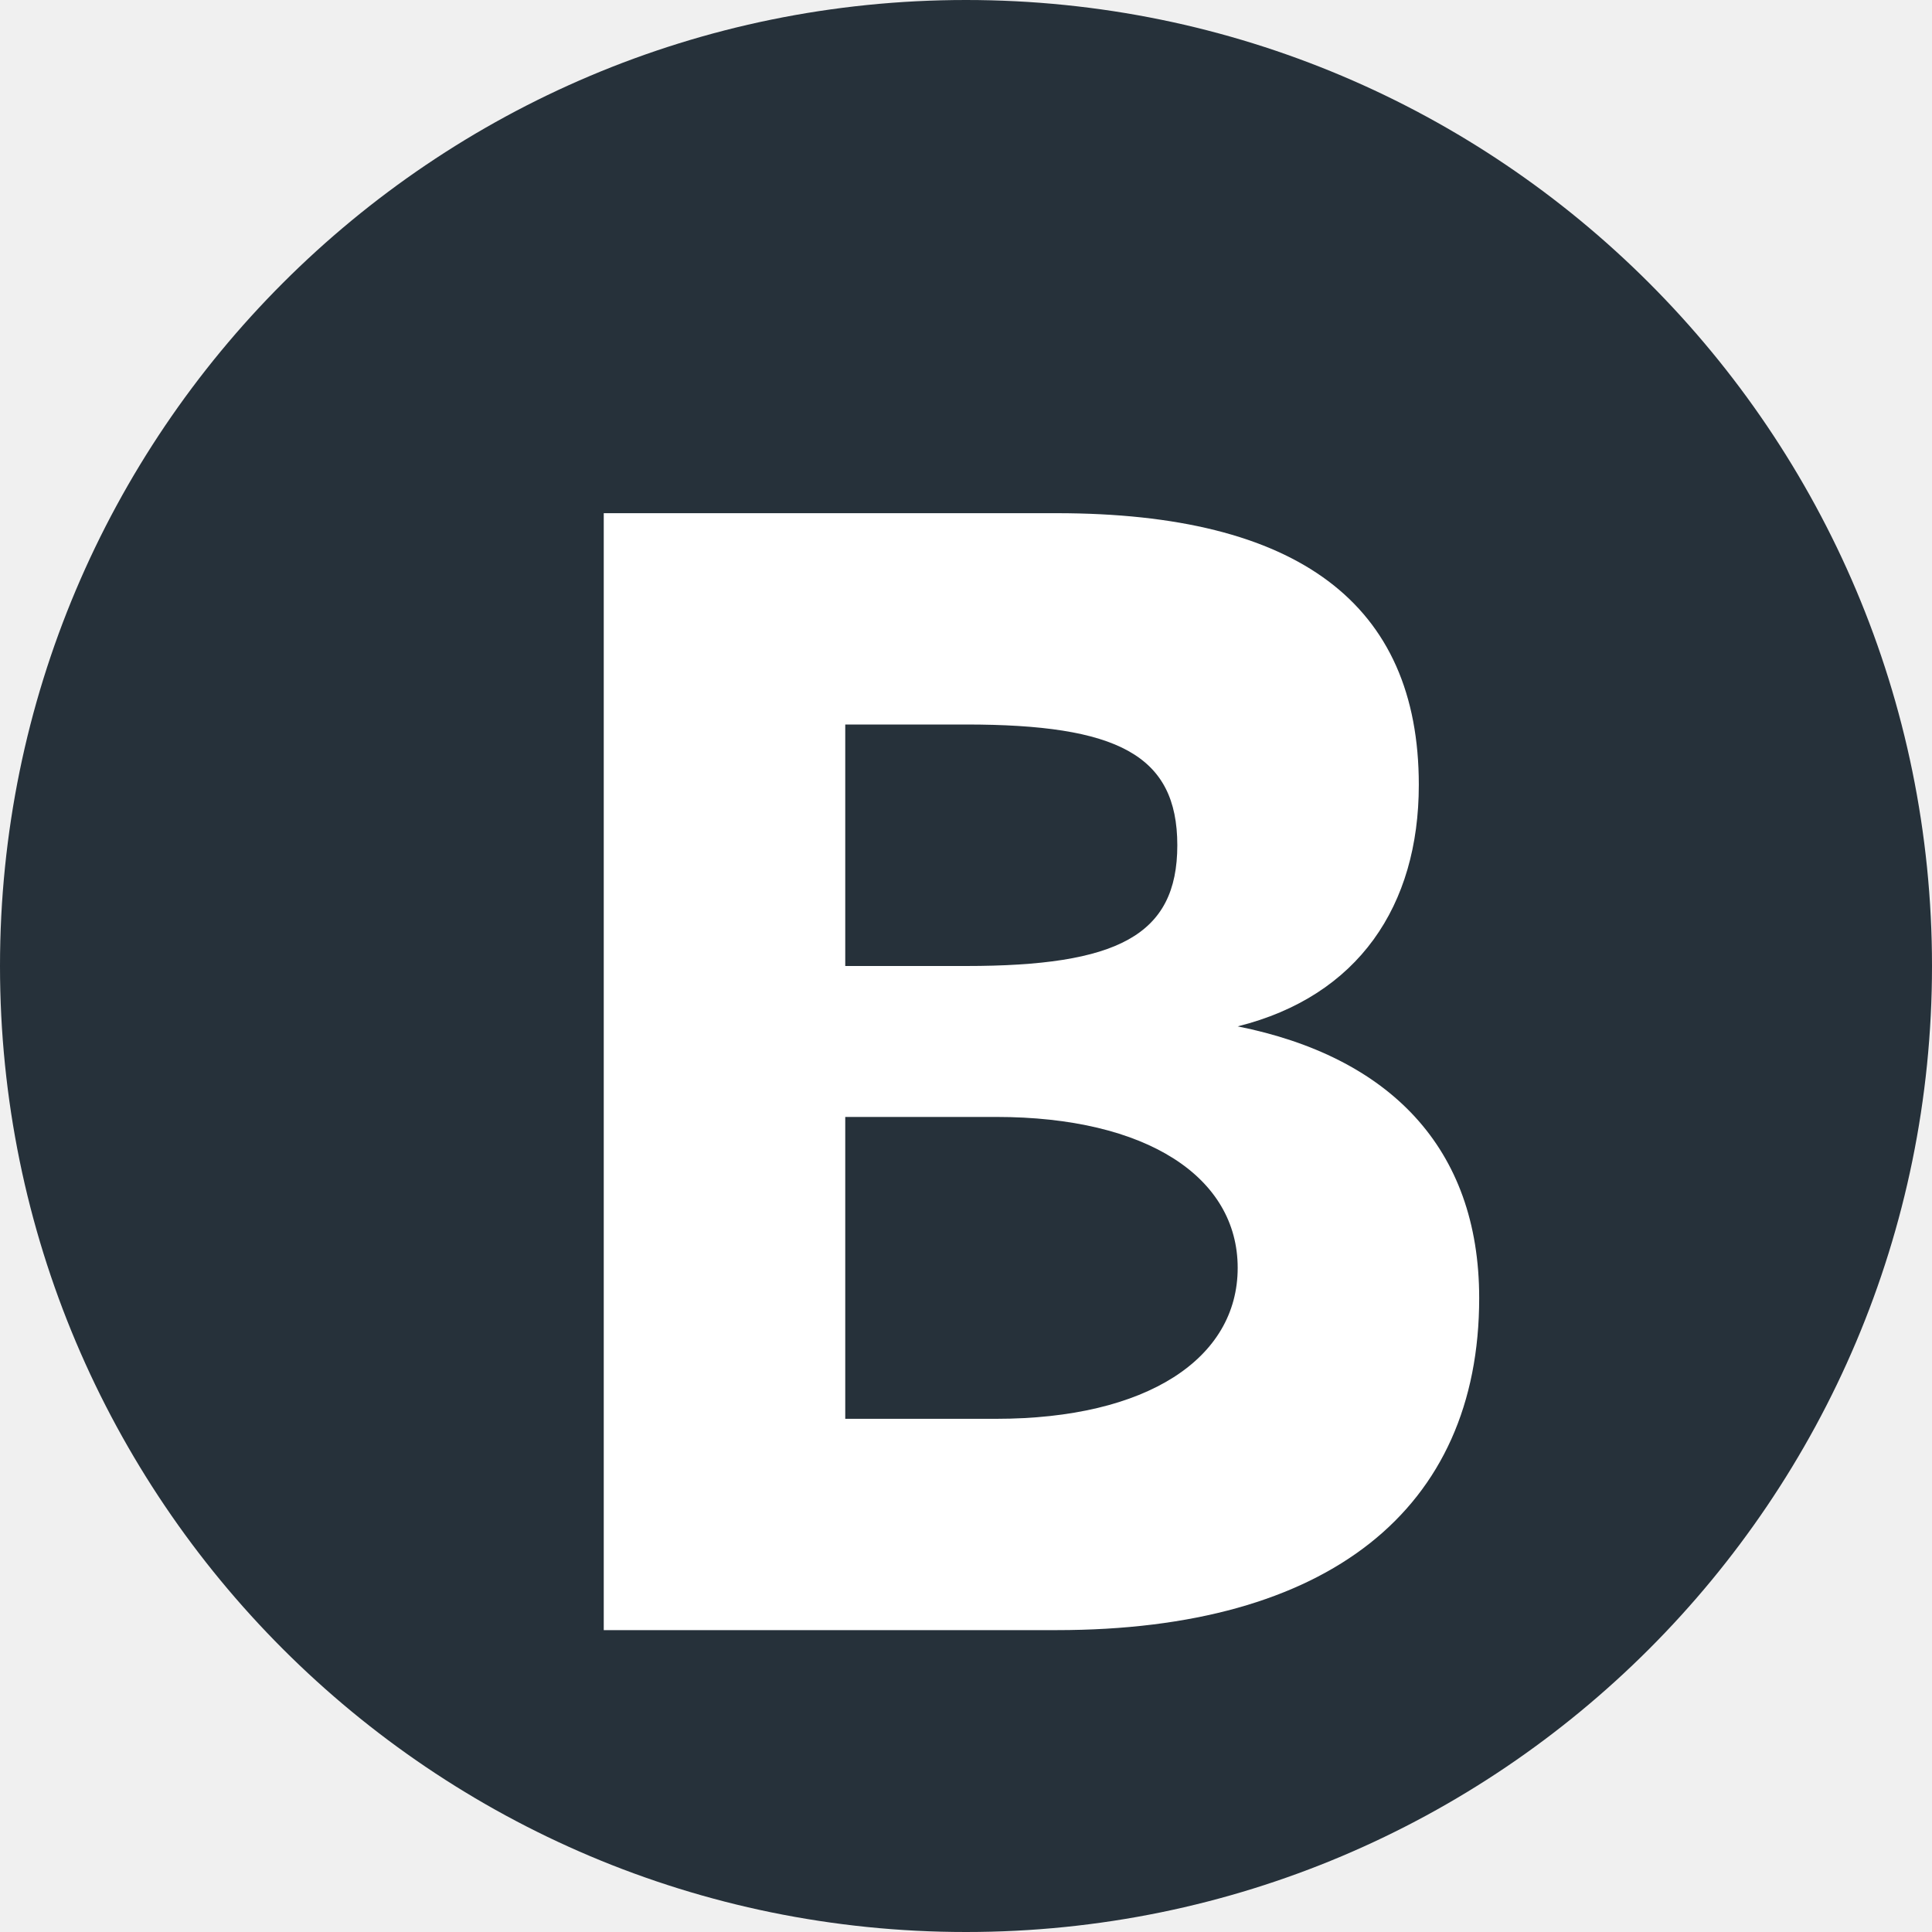
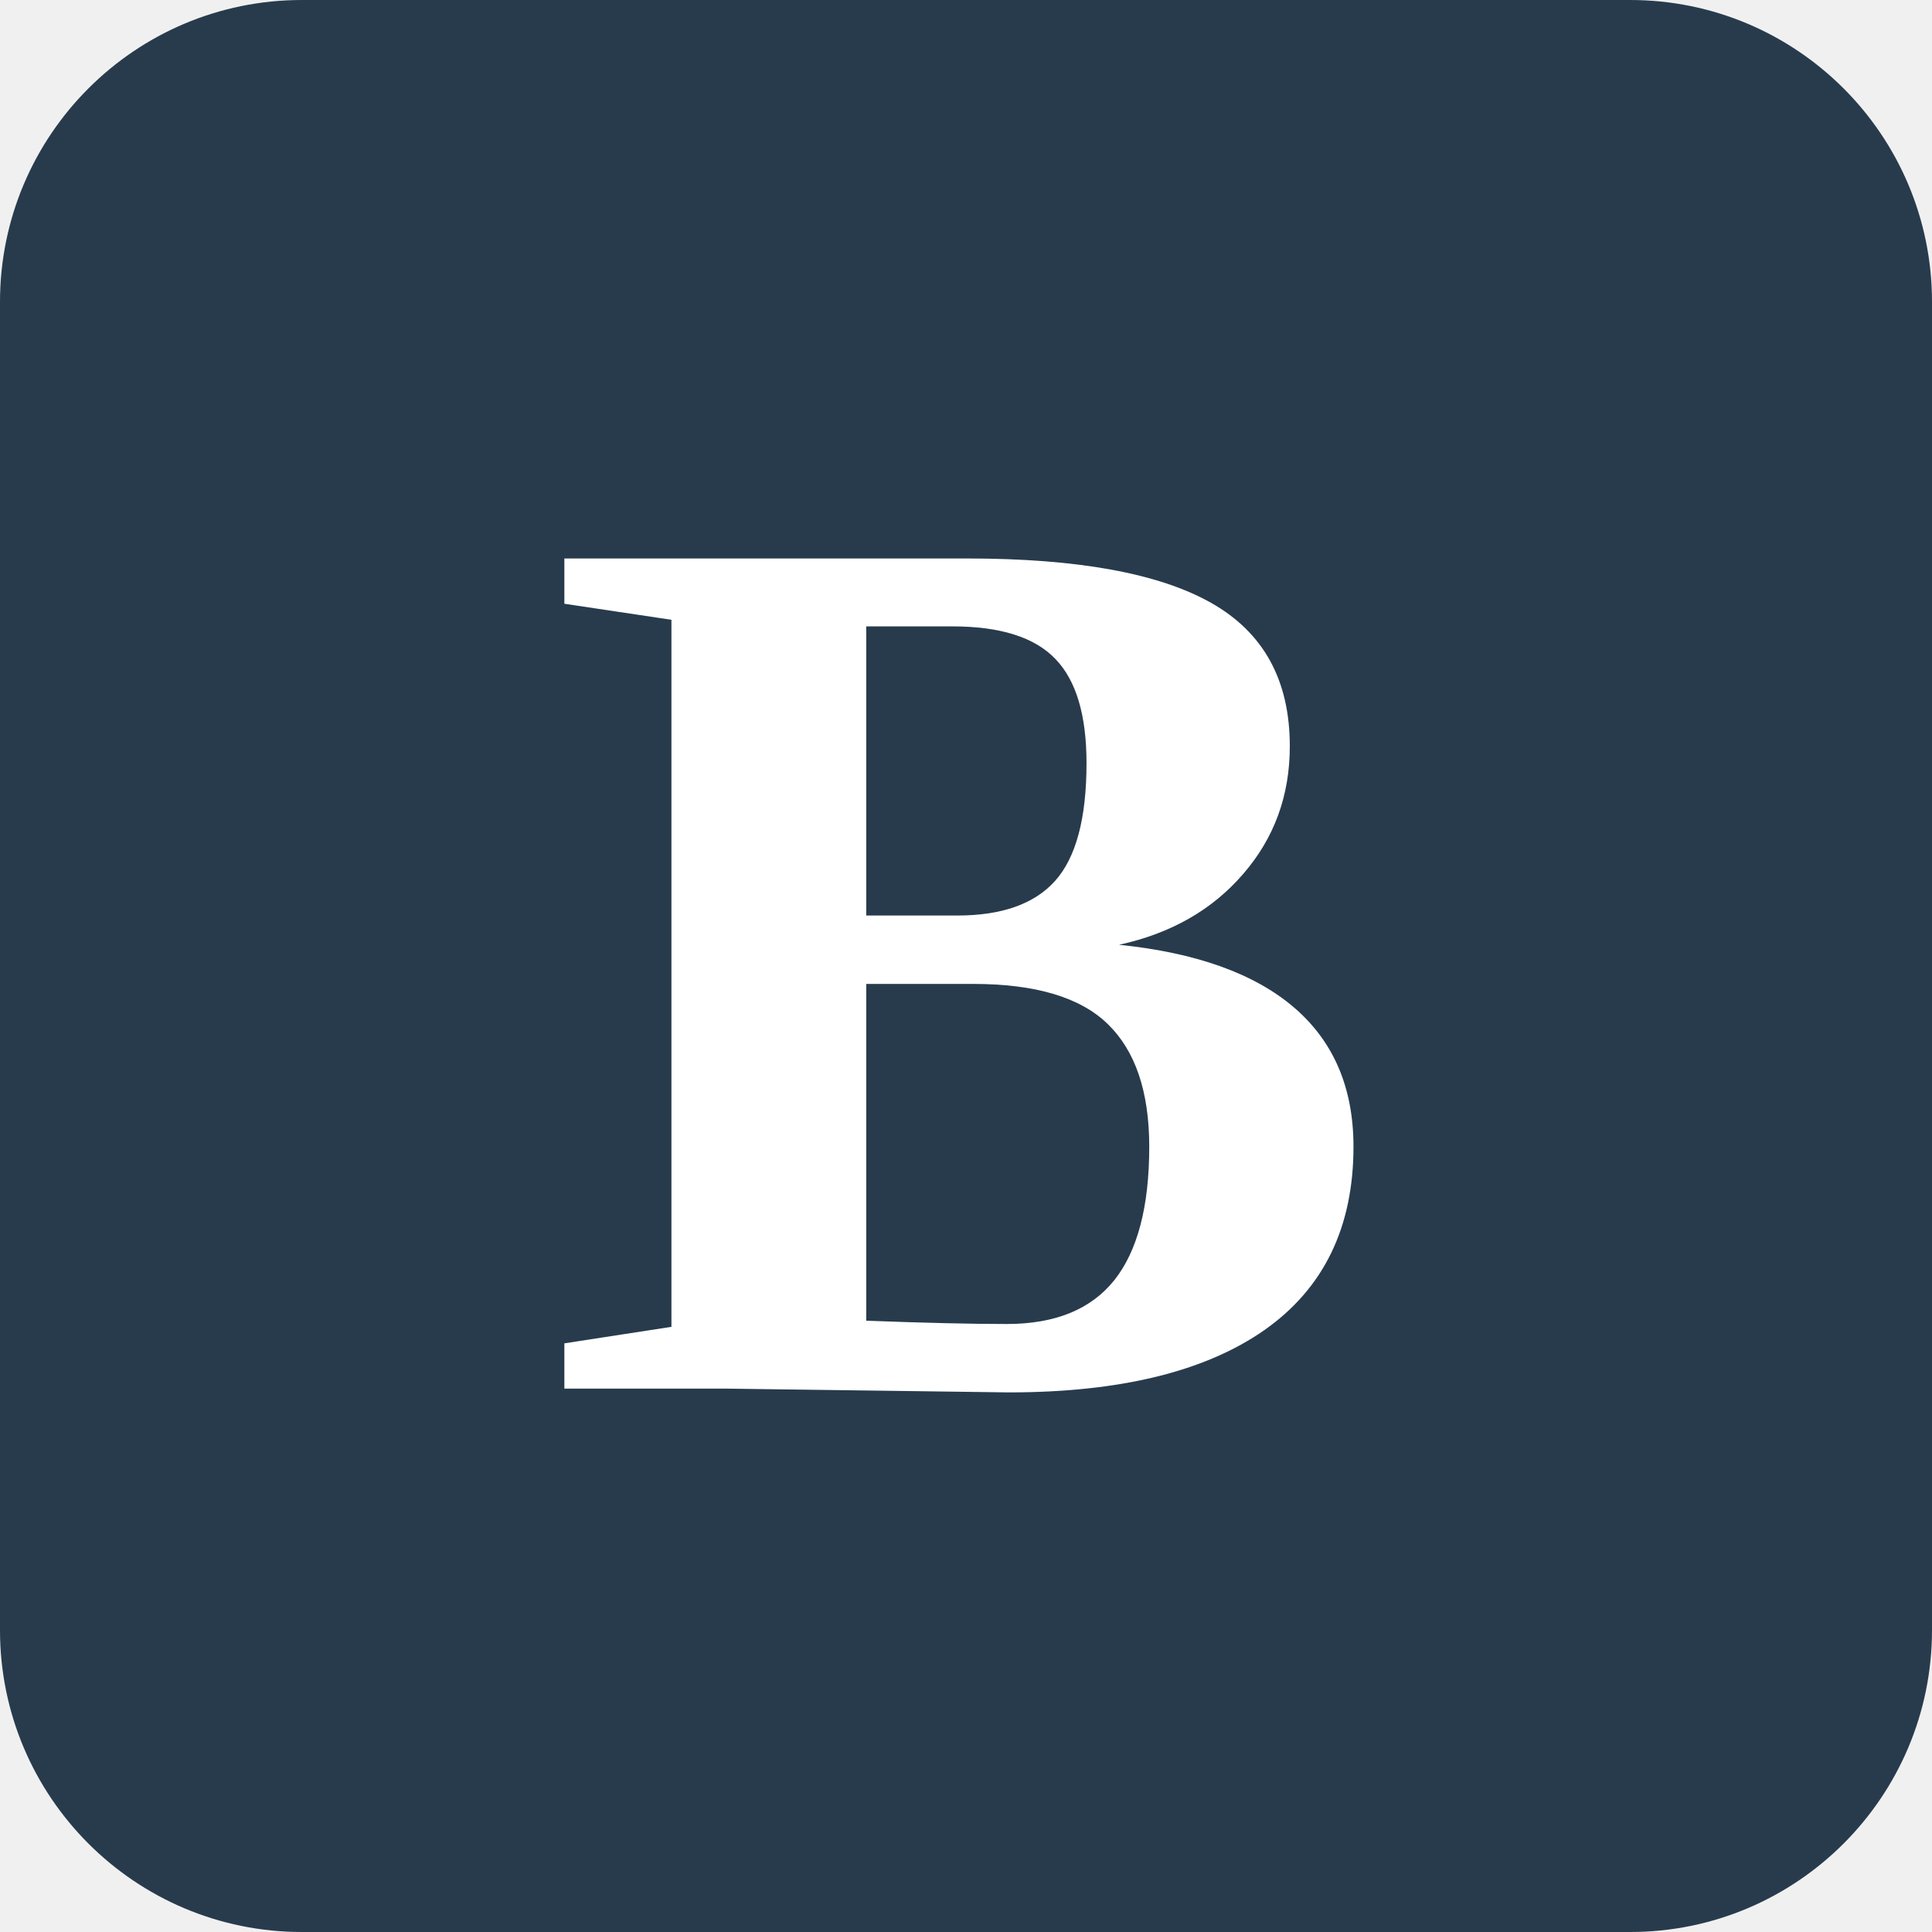
<svg xmlns="http://www.w3.org/2000/svg" viewBox="0 0 64 64">
-   <rect width="64" height="64" rx="32" fill="#26313a" />
-   <path d="M20 17h15c8 0 12 3 12 9 0 4-2 7-6 8 5 1 8 4 8 9 0 7-5 11-14 11H20V17Zm12 15c5 0 7-1 7-4s-2-4-7-4h-4v8h4Zm1 15c5 0 8-2 8-5s-3-5-8-5h-5v10h5Z" fill="#fff" />
+   <rect width="64" height="64" rx="10" fill="#283b4d" />
+   <text x="32" y="46" text-anchor="middle" font-family="Georgia,'Times New Roman',serif" font-weight="700" font-size="42" fill="#fff">B</text>
</svg>
